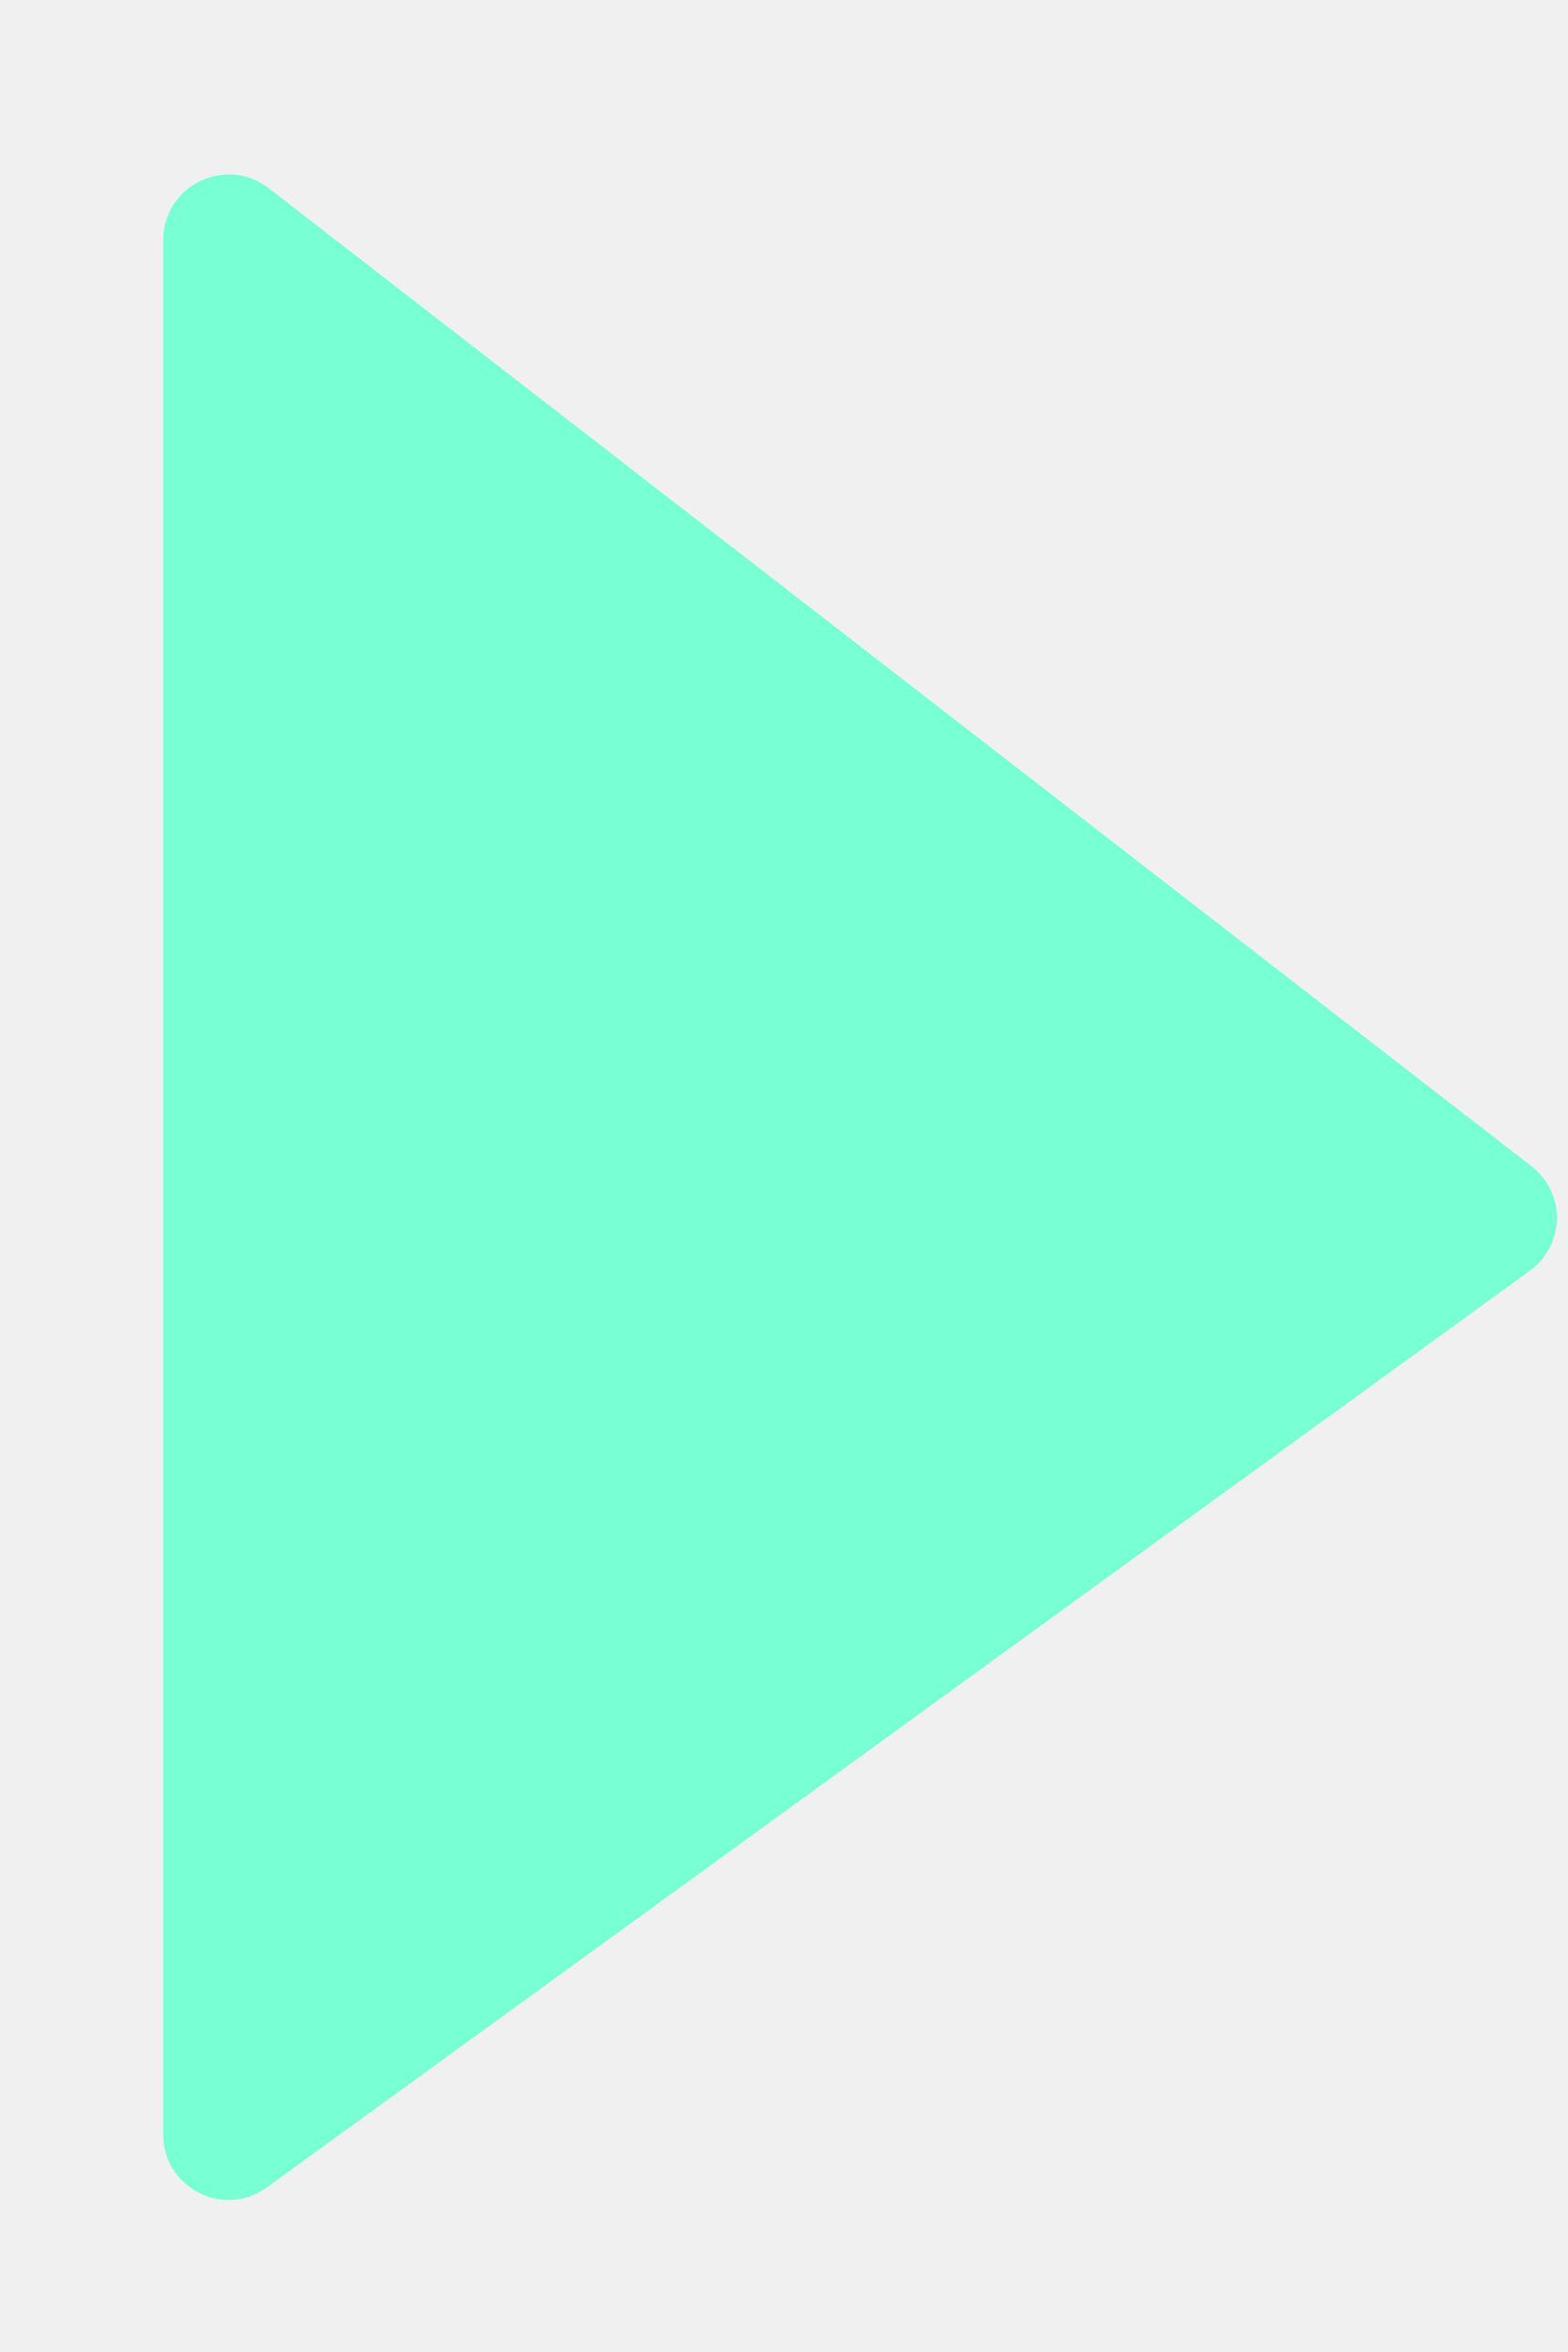
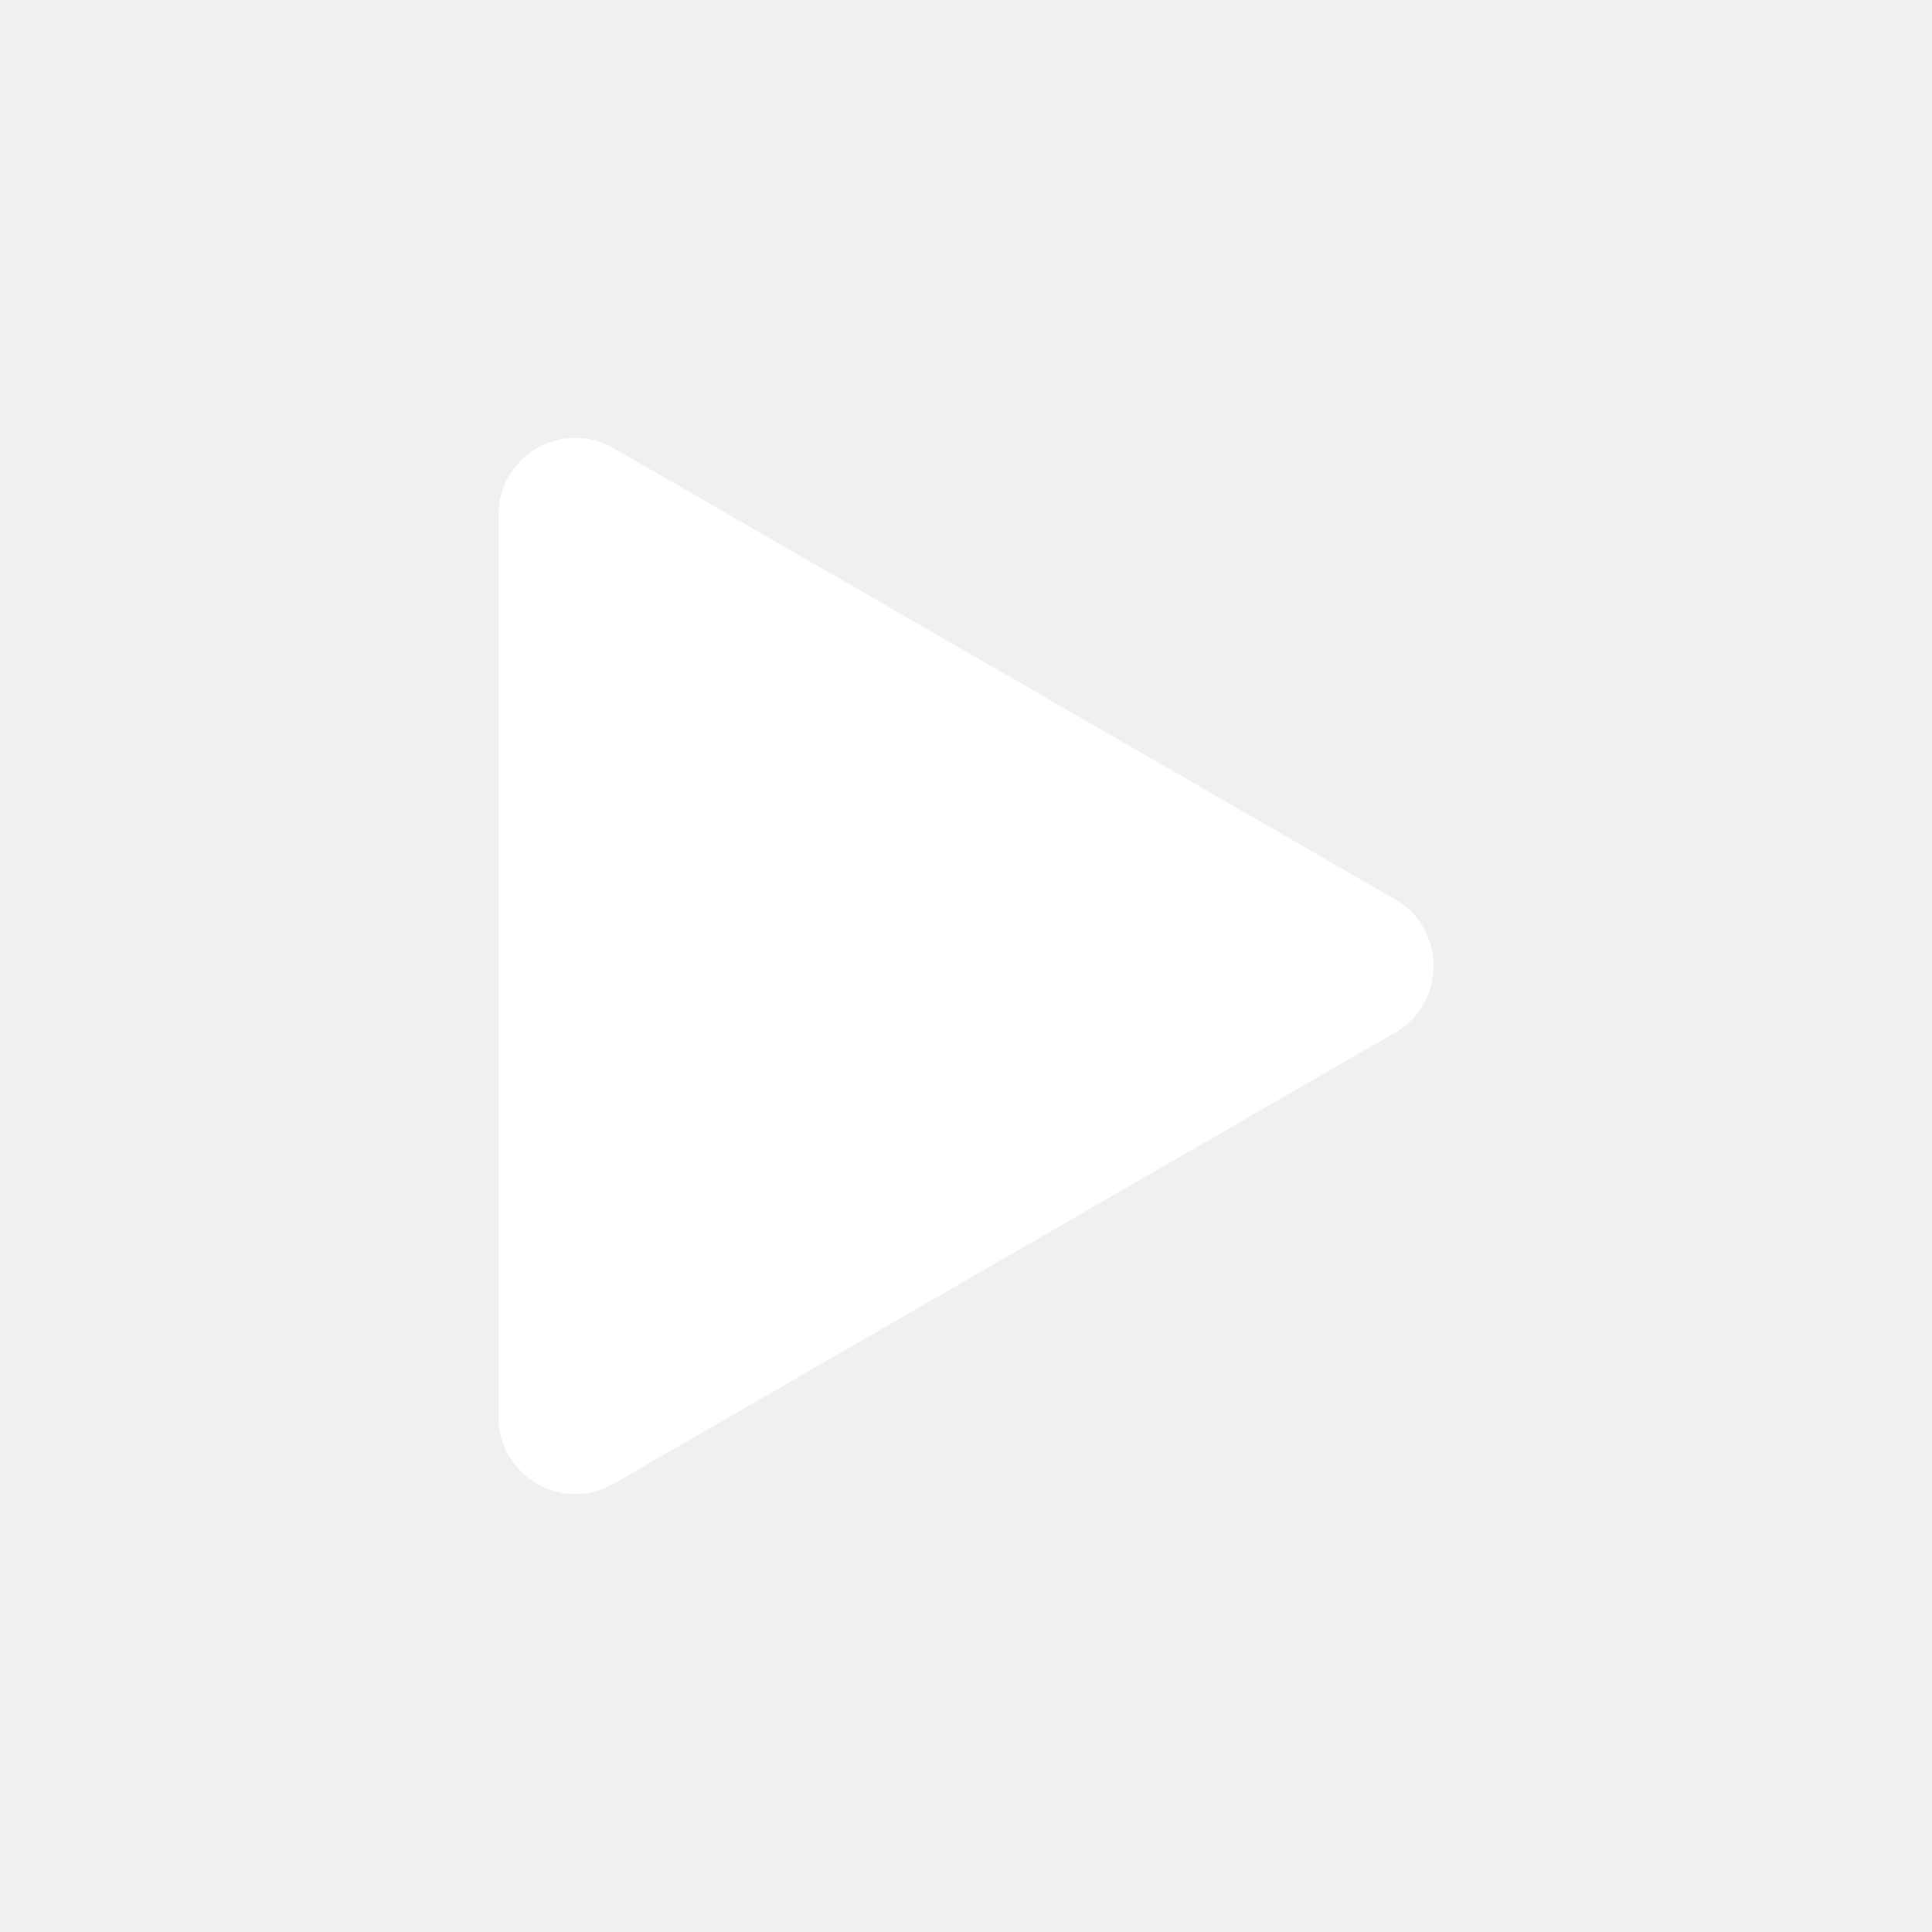
- <svg xmlns="http://www.w3.org/2000/svg" width="8" height="12" viewBox="0 0 8 12" fill="none">
-   <path d="M0.833 10.891L0.833 1.224C0.833 0.947 1.152 0.791 1.371 0.96L7.815 5.95C7.991 6.086 7.987 6.352 7.807 6.483L1.362 11.16C1.142 11.32 0.833 11.163 0.833 10.891Z" fill="#78FFD4" />
+ <svg xmlns="http://www.w3.org/2000/svg" width="16" height="16" viewBox="0 0 16 16" fill="none">
+   <path d="M11.554 7.448C11.979 7.693 11.979 8.306 11.554 8.551L5.083 12.287C4.658 12.532 4.128 12.226 4.128 11.736L4.128 4.264C4.128 3.774 4.658 3.467 5.083 3.712L11.554 7.448Z" fill="white" />
</svg>
